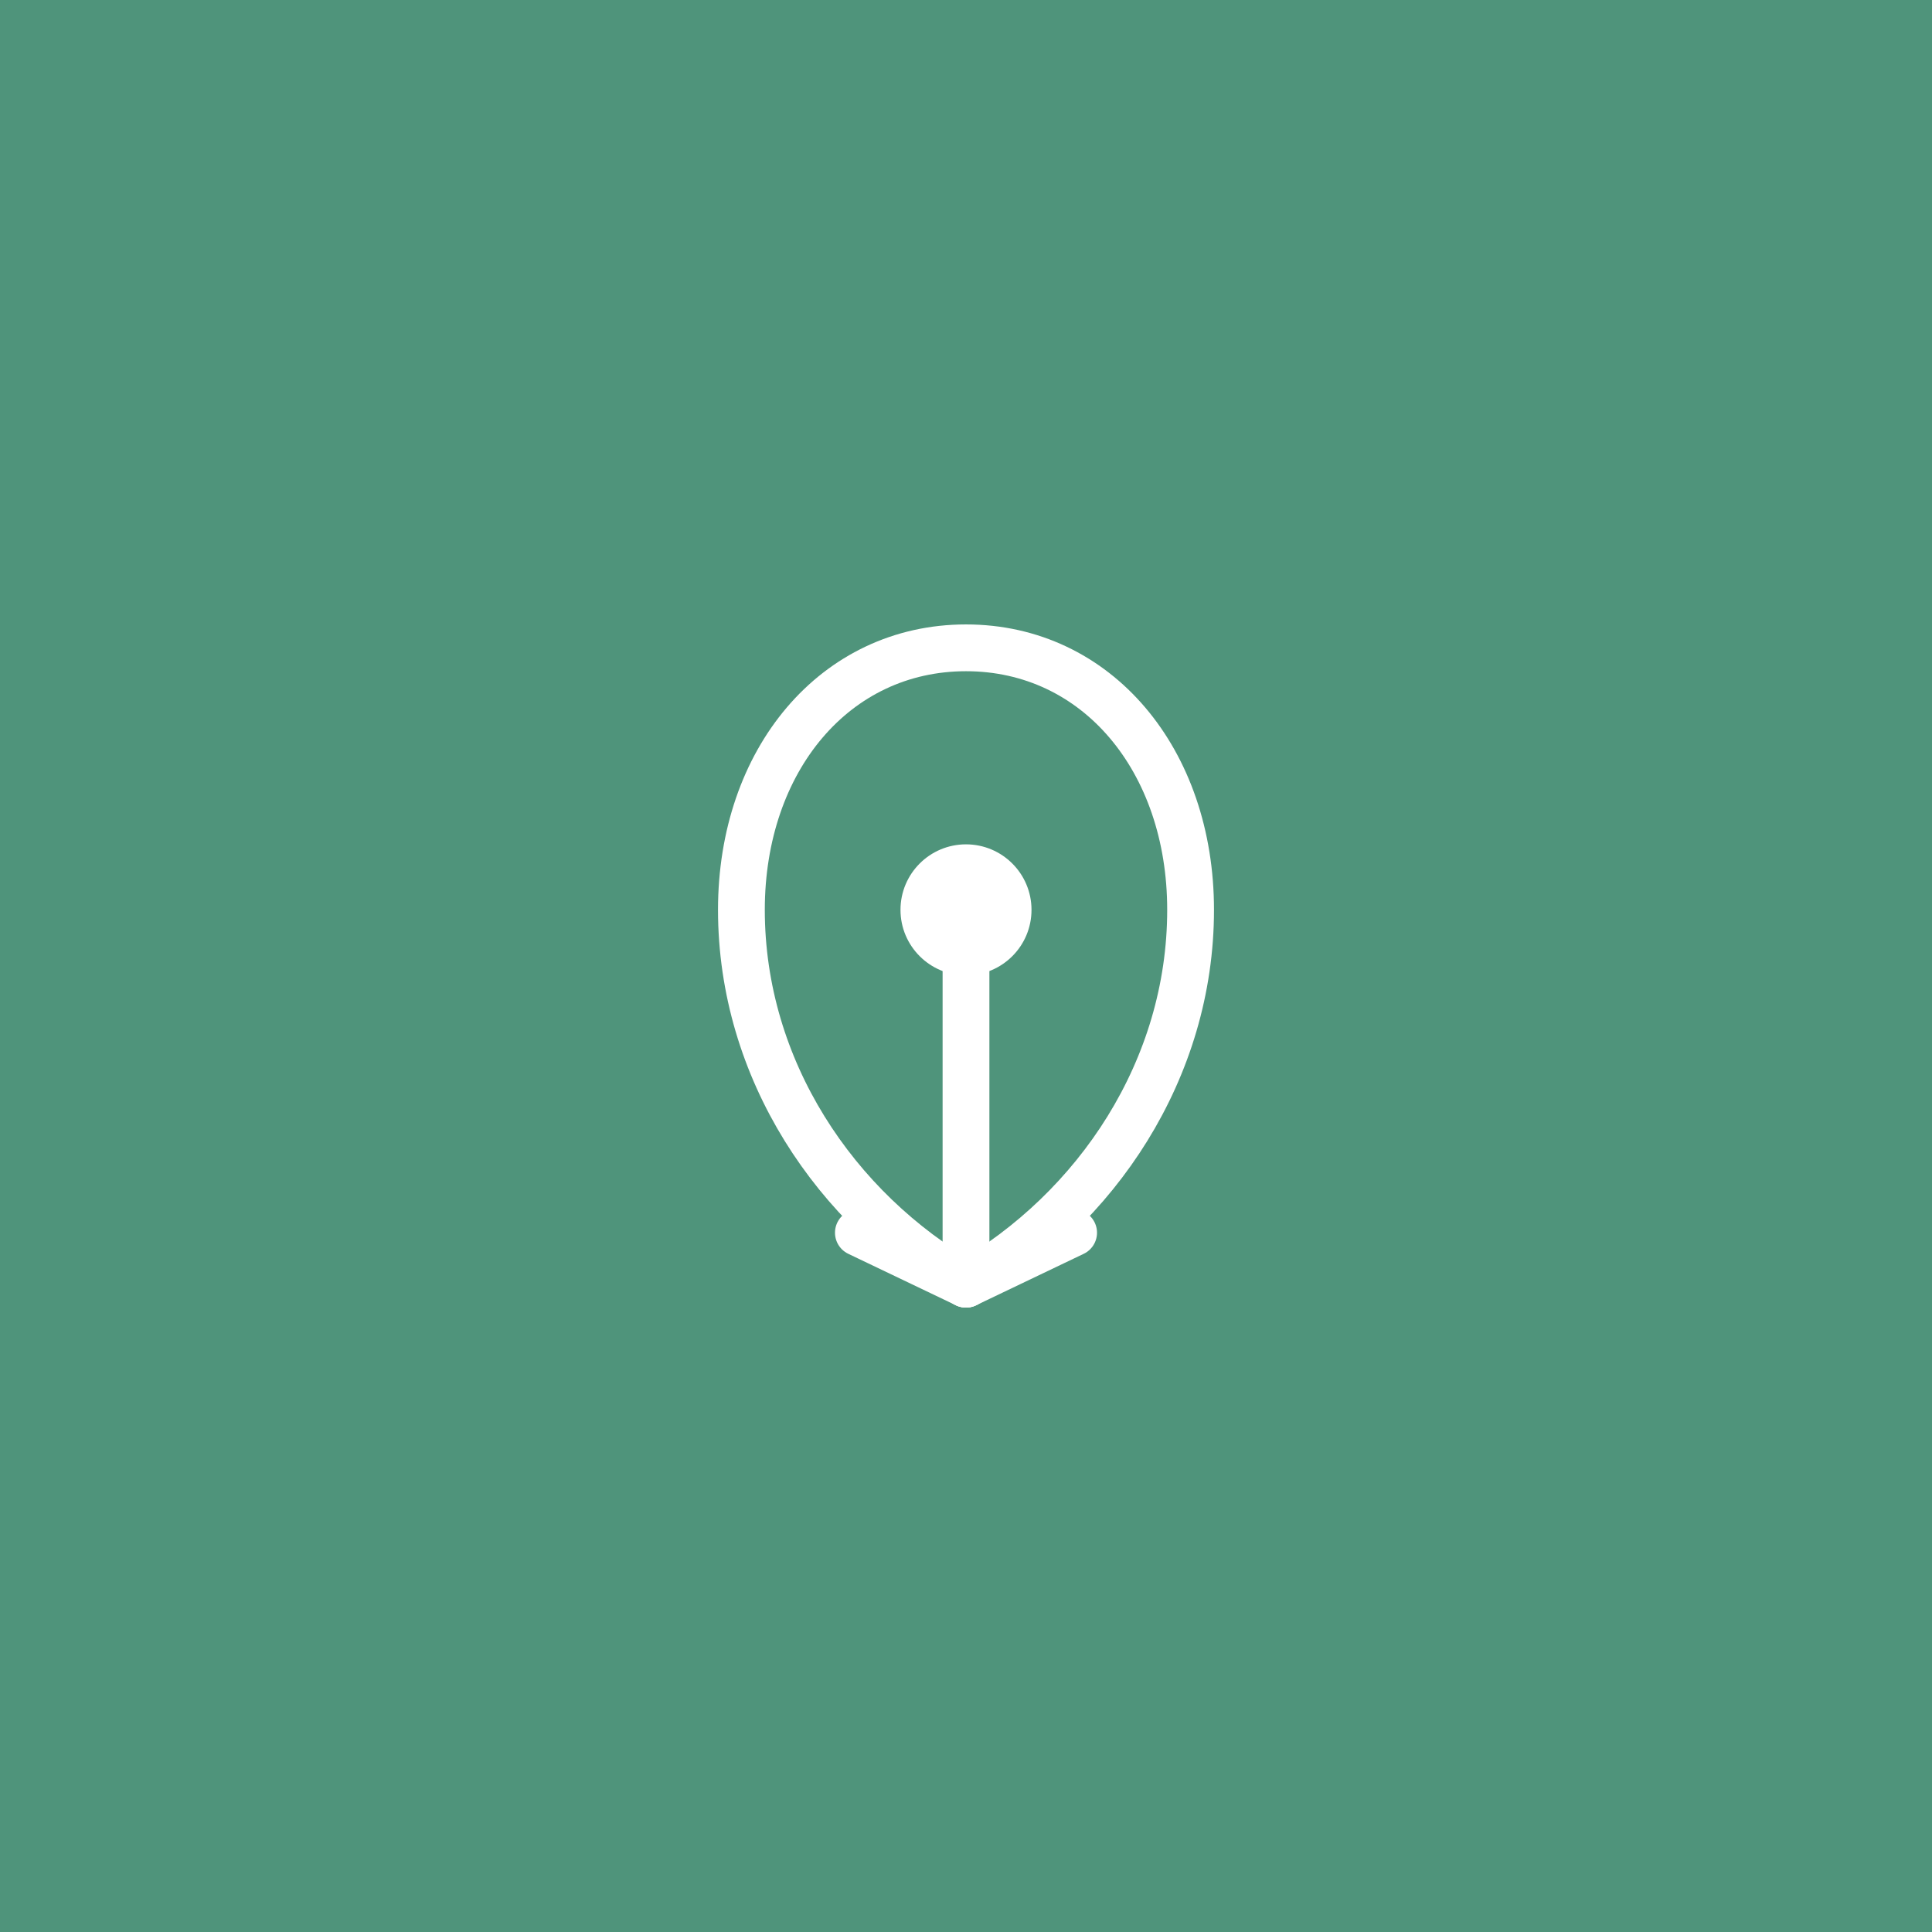
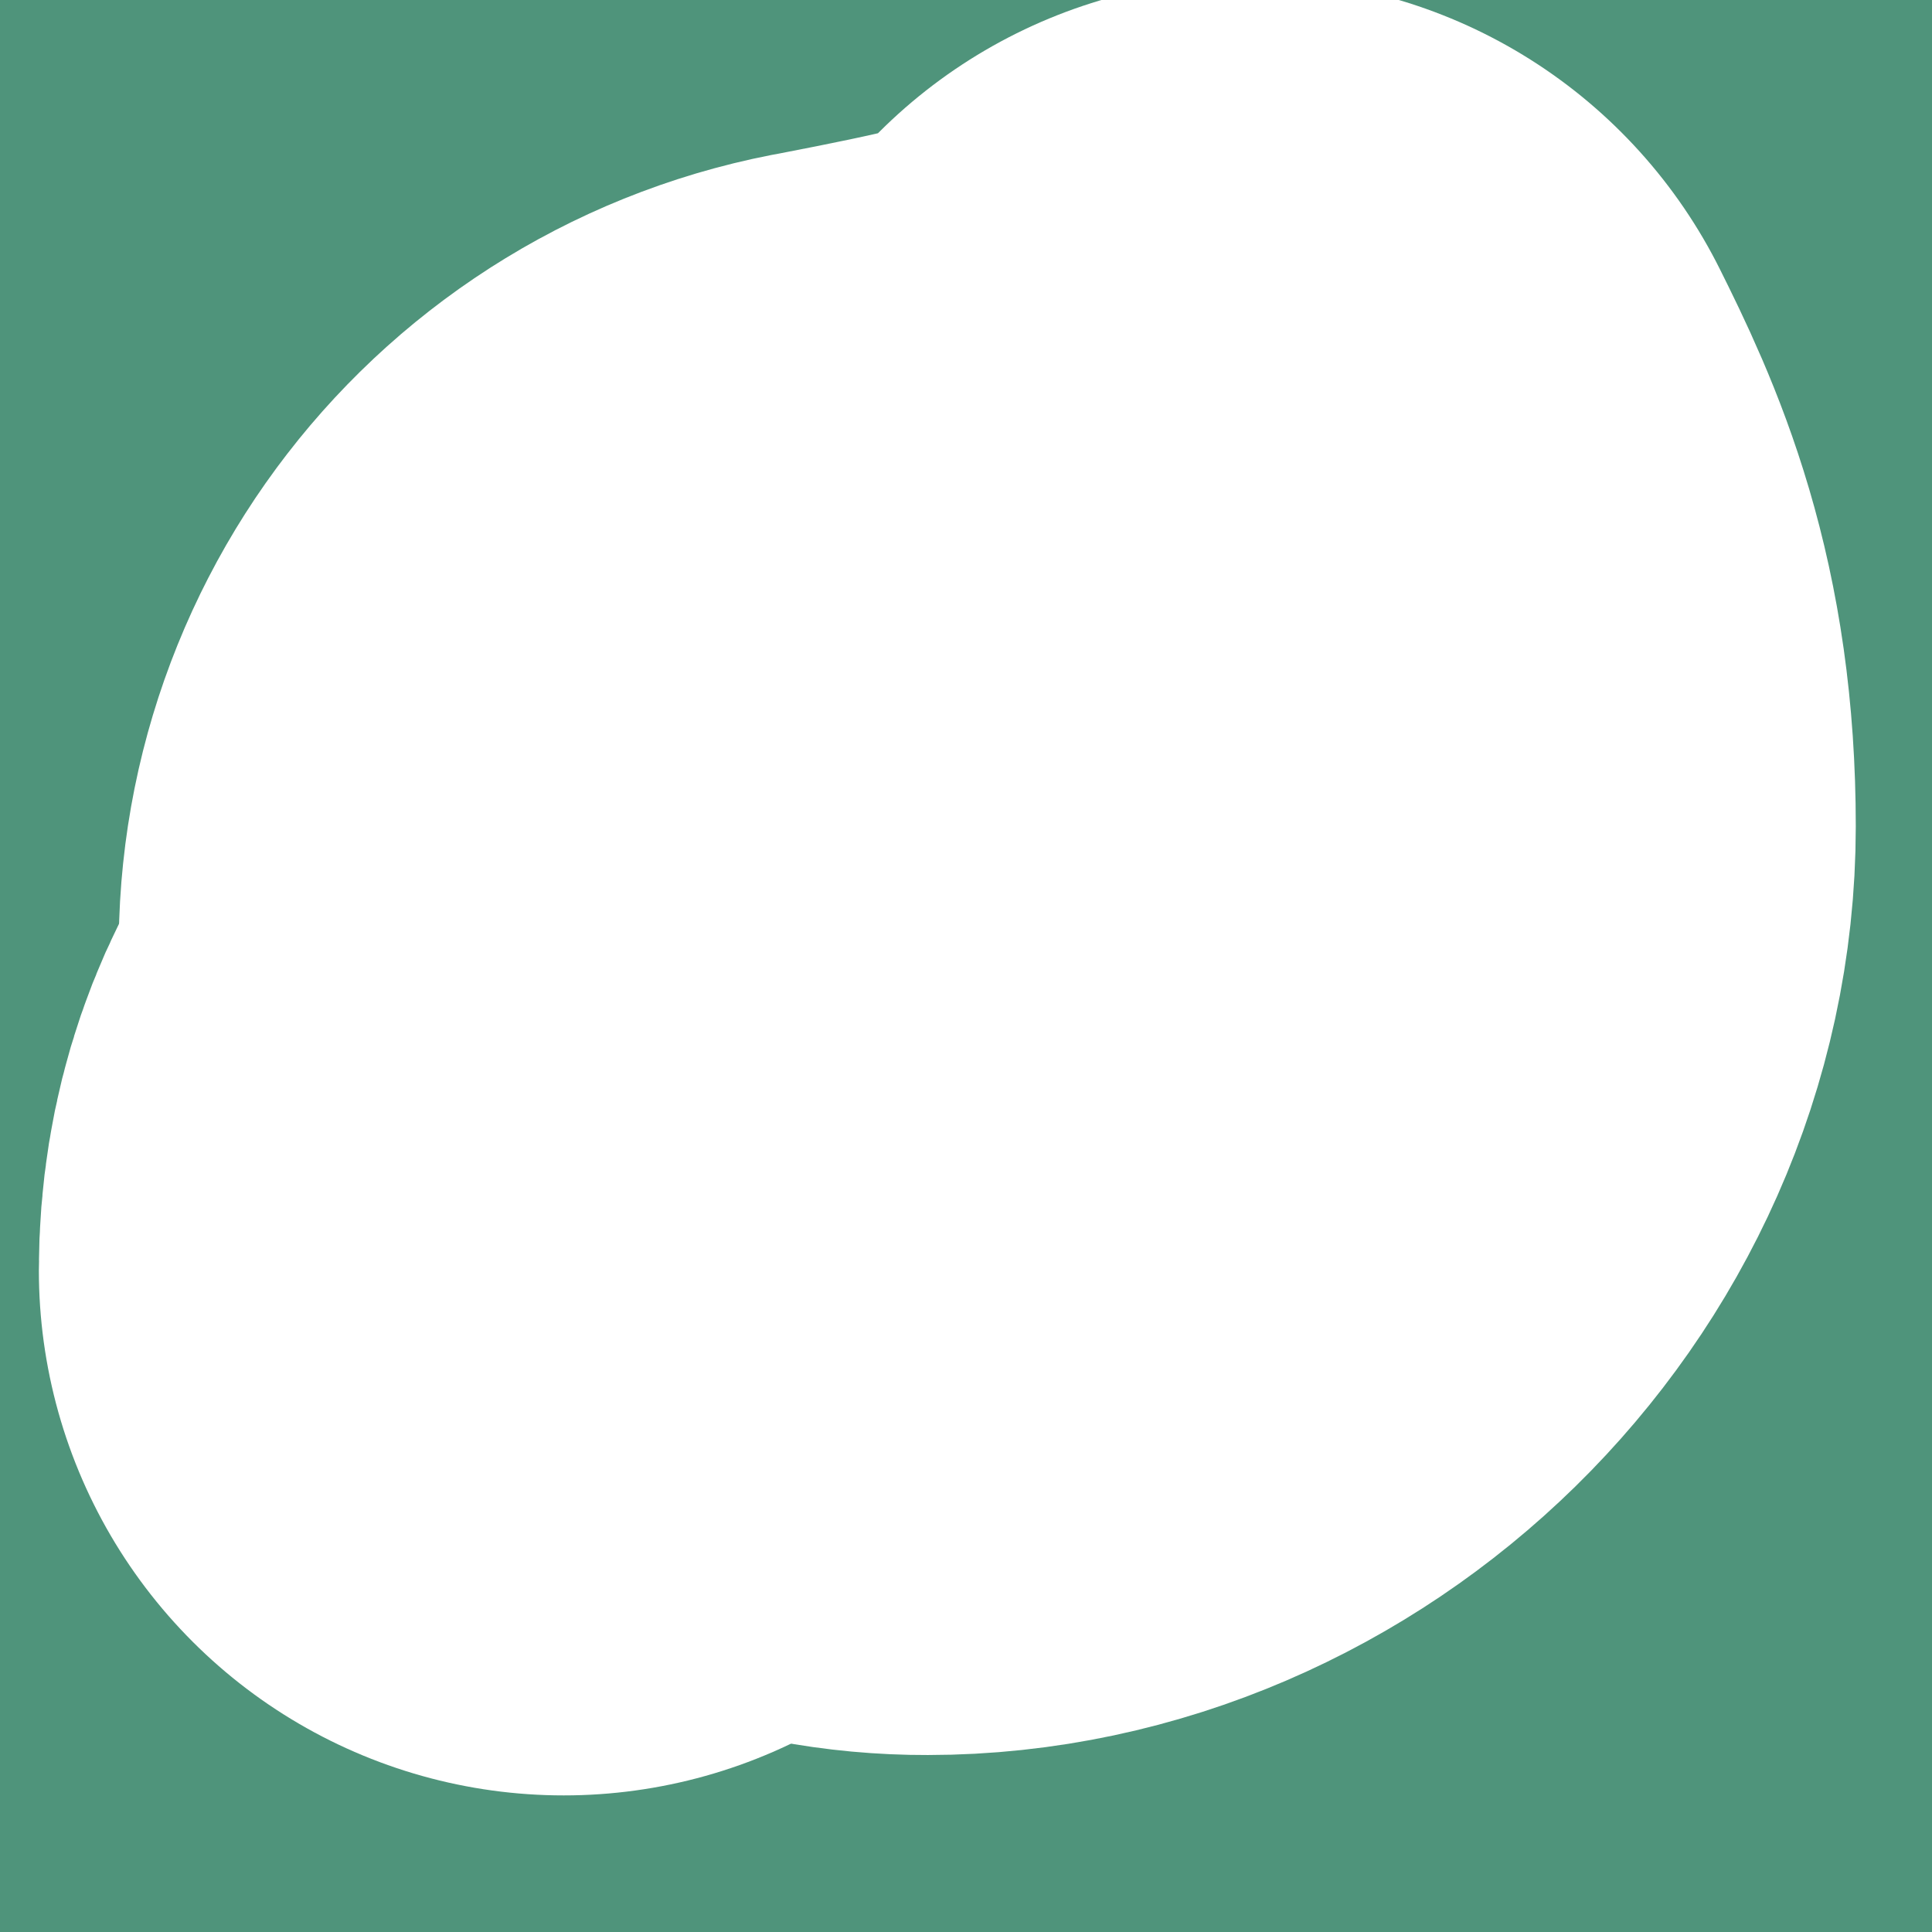
<svg xmlns="http://www.w3.org/2000/svg" width="512" height="512" viewBox="0 0 512 512">
  <rect width="512" height="512" fill="#4f947b" />
-   <g transform="translate(256 256) scale(0.62)">
-     <path d="M0 -136 C-56 -136 -96 -88 -96 -24 C-96 44 -56 104 0 136 C56 104 96 44 96 -24 C96 -88 56 -136 0 -136 Z" fill="none" stroke="#fff" stroke-width="20" stroke-linejoin="round" />
-     <circle cx="0" cy="-24" r="28" fill="#fff" />
-     <path d="M0 -24 L0 136" stroke="#fff" stroke-width="20" stroke-linecap="round" />
-     <path d="M-46 114 L0 136 L46 114" fill="none" stroke="#fff" stroke-width="20" stroke-linecap="round" stroke-linejoin="round" />
+   <g fill="none" stroke="#ffffff" stroke-width="26" stroke-linecap="round" stroke-linejoin="round" transform="translate(128 112) scale(10.7)">
+     <path d="M11 20A7 7 0 0 1 9.8 6.1C15.5 5 17 4.48 19 2c1 2 2 4.18 2 8 0 5.5-4.78 10-10 10Z" />
+     <path d="M2 21c0-3 1.85-5.36 5.08-6C9.5 14.52 12 13 13 12" />
  </g>
</svg>
